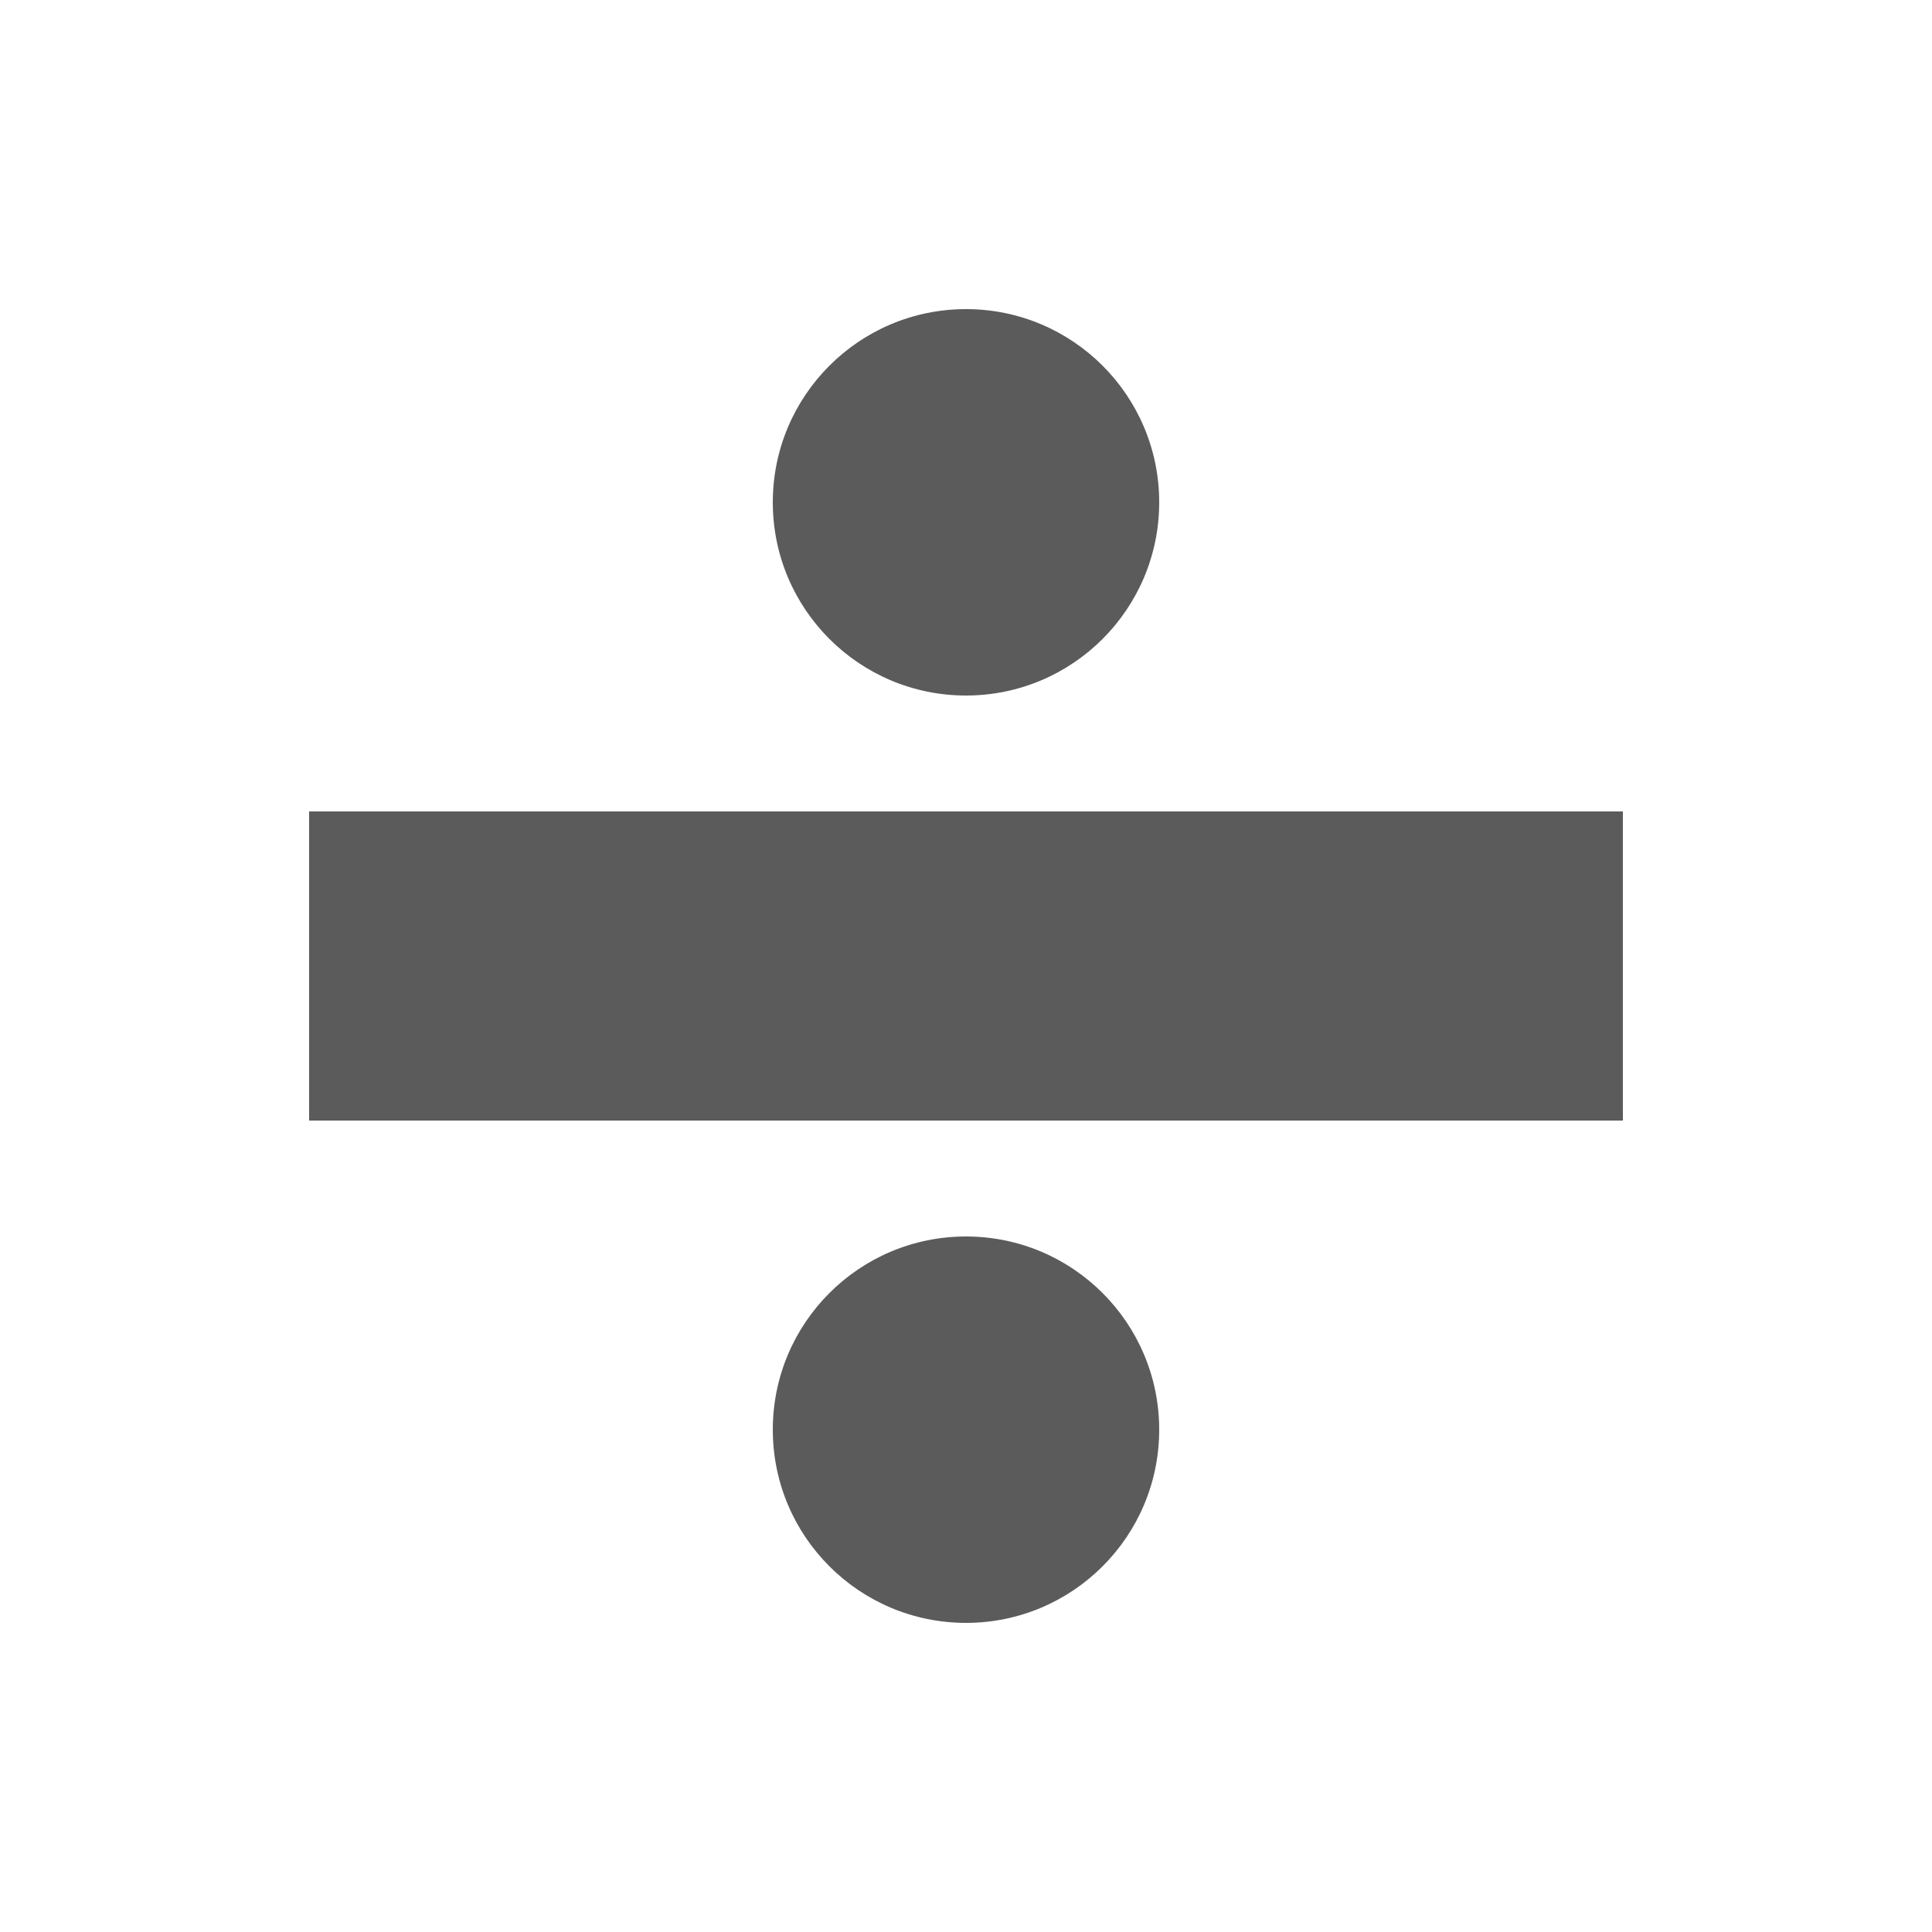
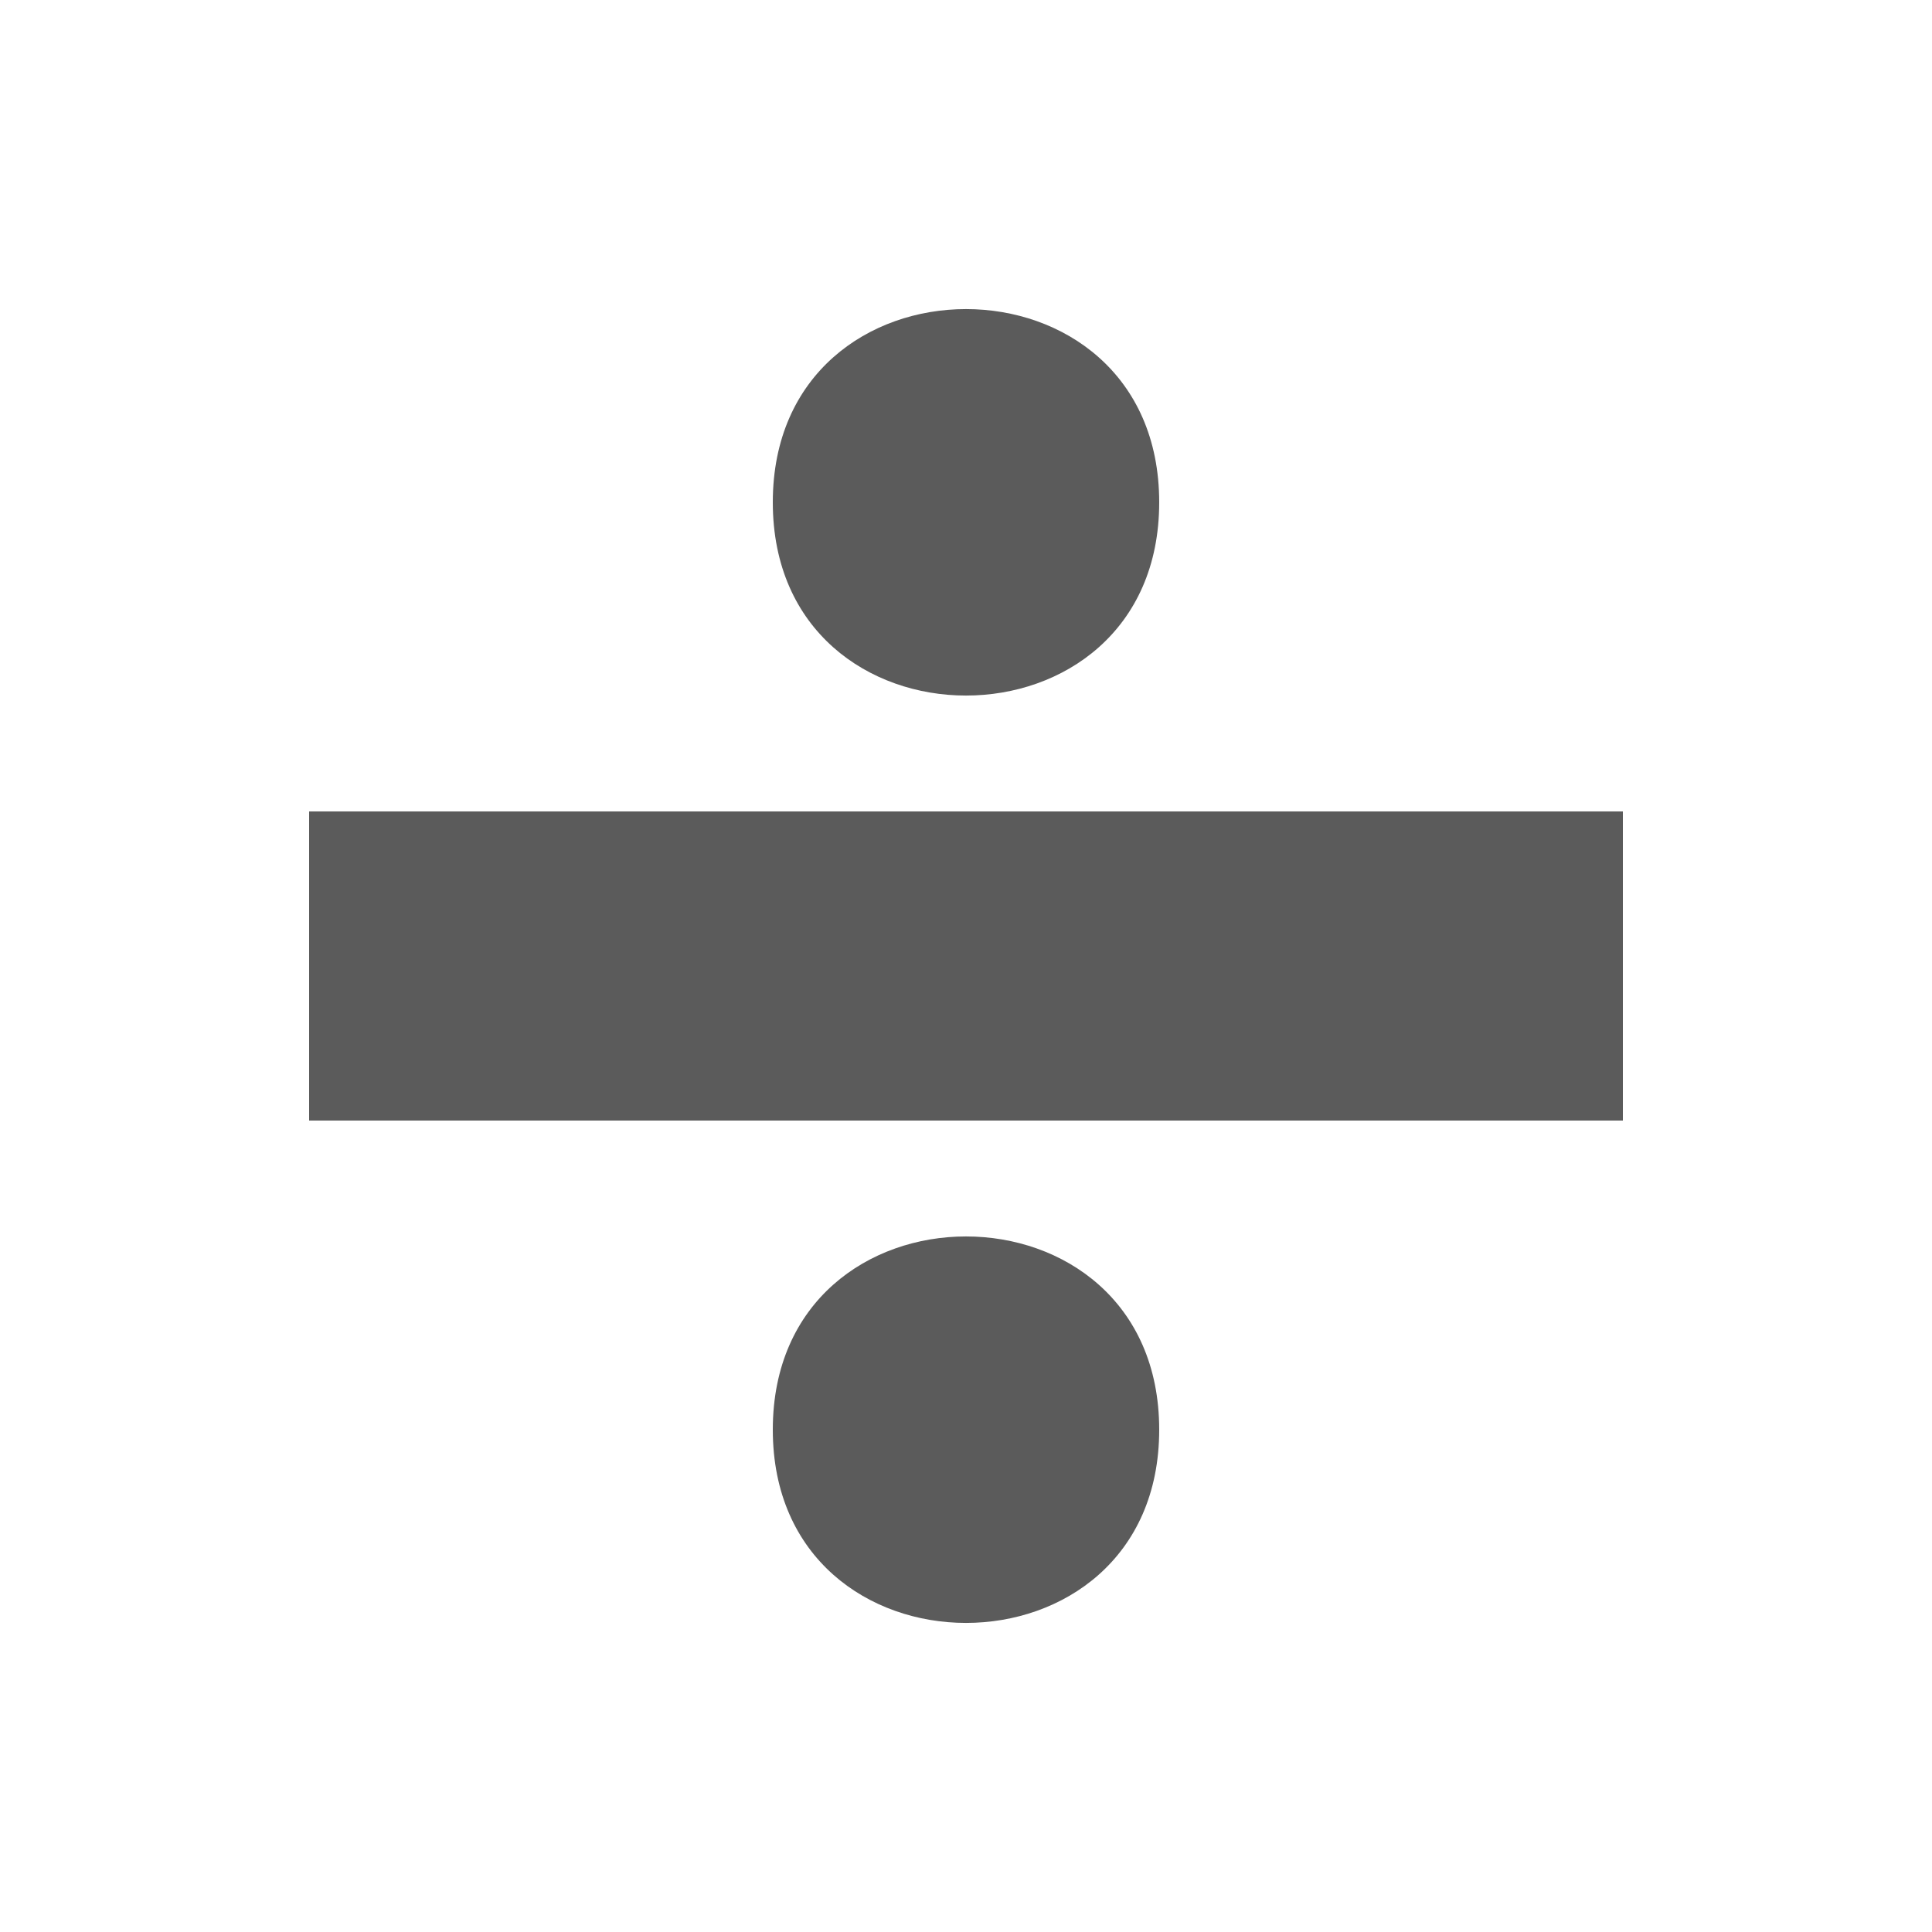
<svg xmlns="http://www.w3.org/2000/svg" width="50" height="50" viewBox="0 0 50 50" fill="none">
  <g>
-     <circle cx="25" cy="13" r="5" fill="#5B5B5B" />
-     <circle cx="25" cy="37" r="5" fill="#5B5B5B" />
-     <rect x="8" y="21" width="34" height="8" fill="#5B5B5B" />
+     <path d="M30,13C30,19.668 20,19.668 20,13C20,6.332 30,6.332 30,13" fill="#5B5B5B" />
+     <path d="M30,37C30,43.668 20,43.668 20,37C20,30.332 30,30.332 30,37" fill="#5B5B5B" />
+     <path d="M8,21L42,21L42,29L8,29L8,21z" fill="#5B5B5B" />
  </g>
</svg>
